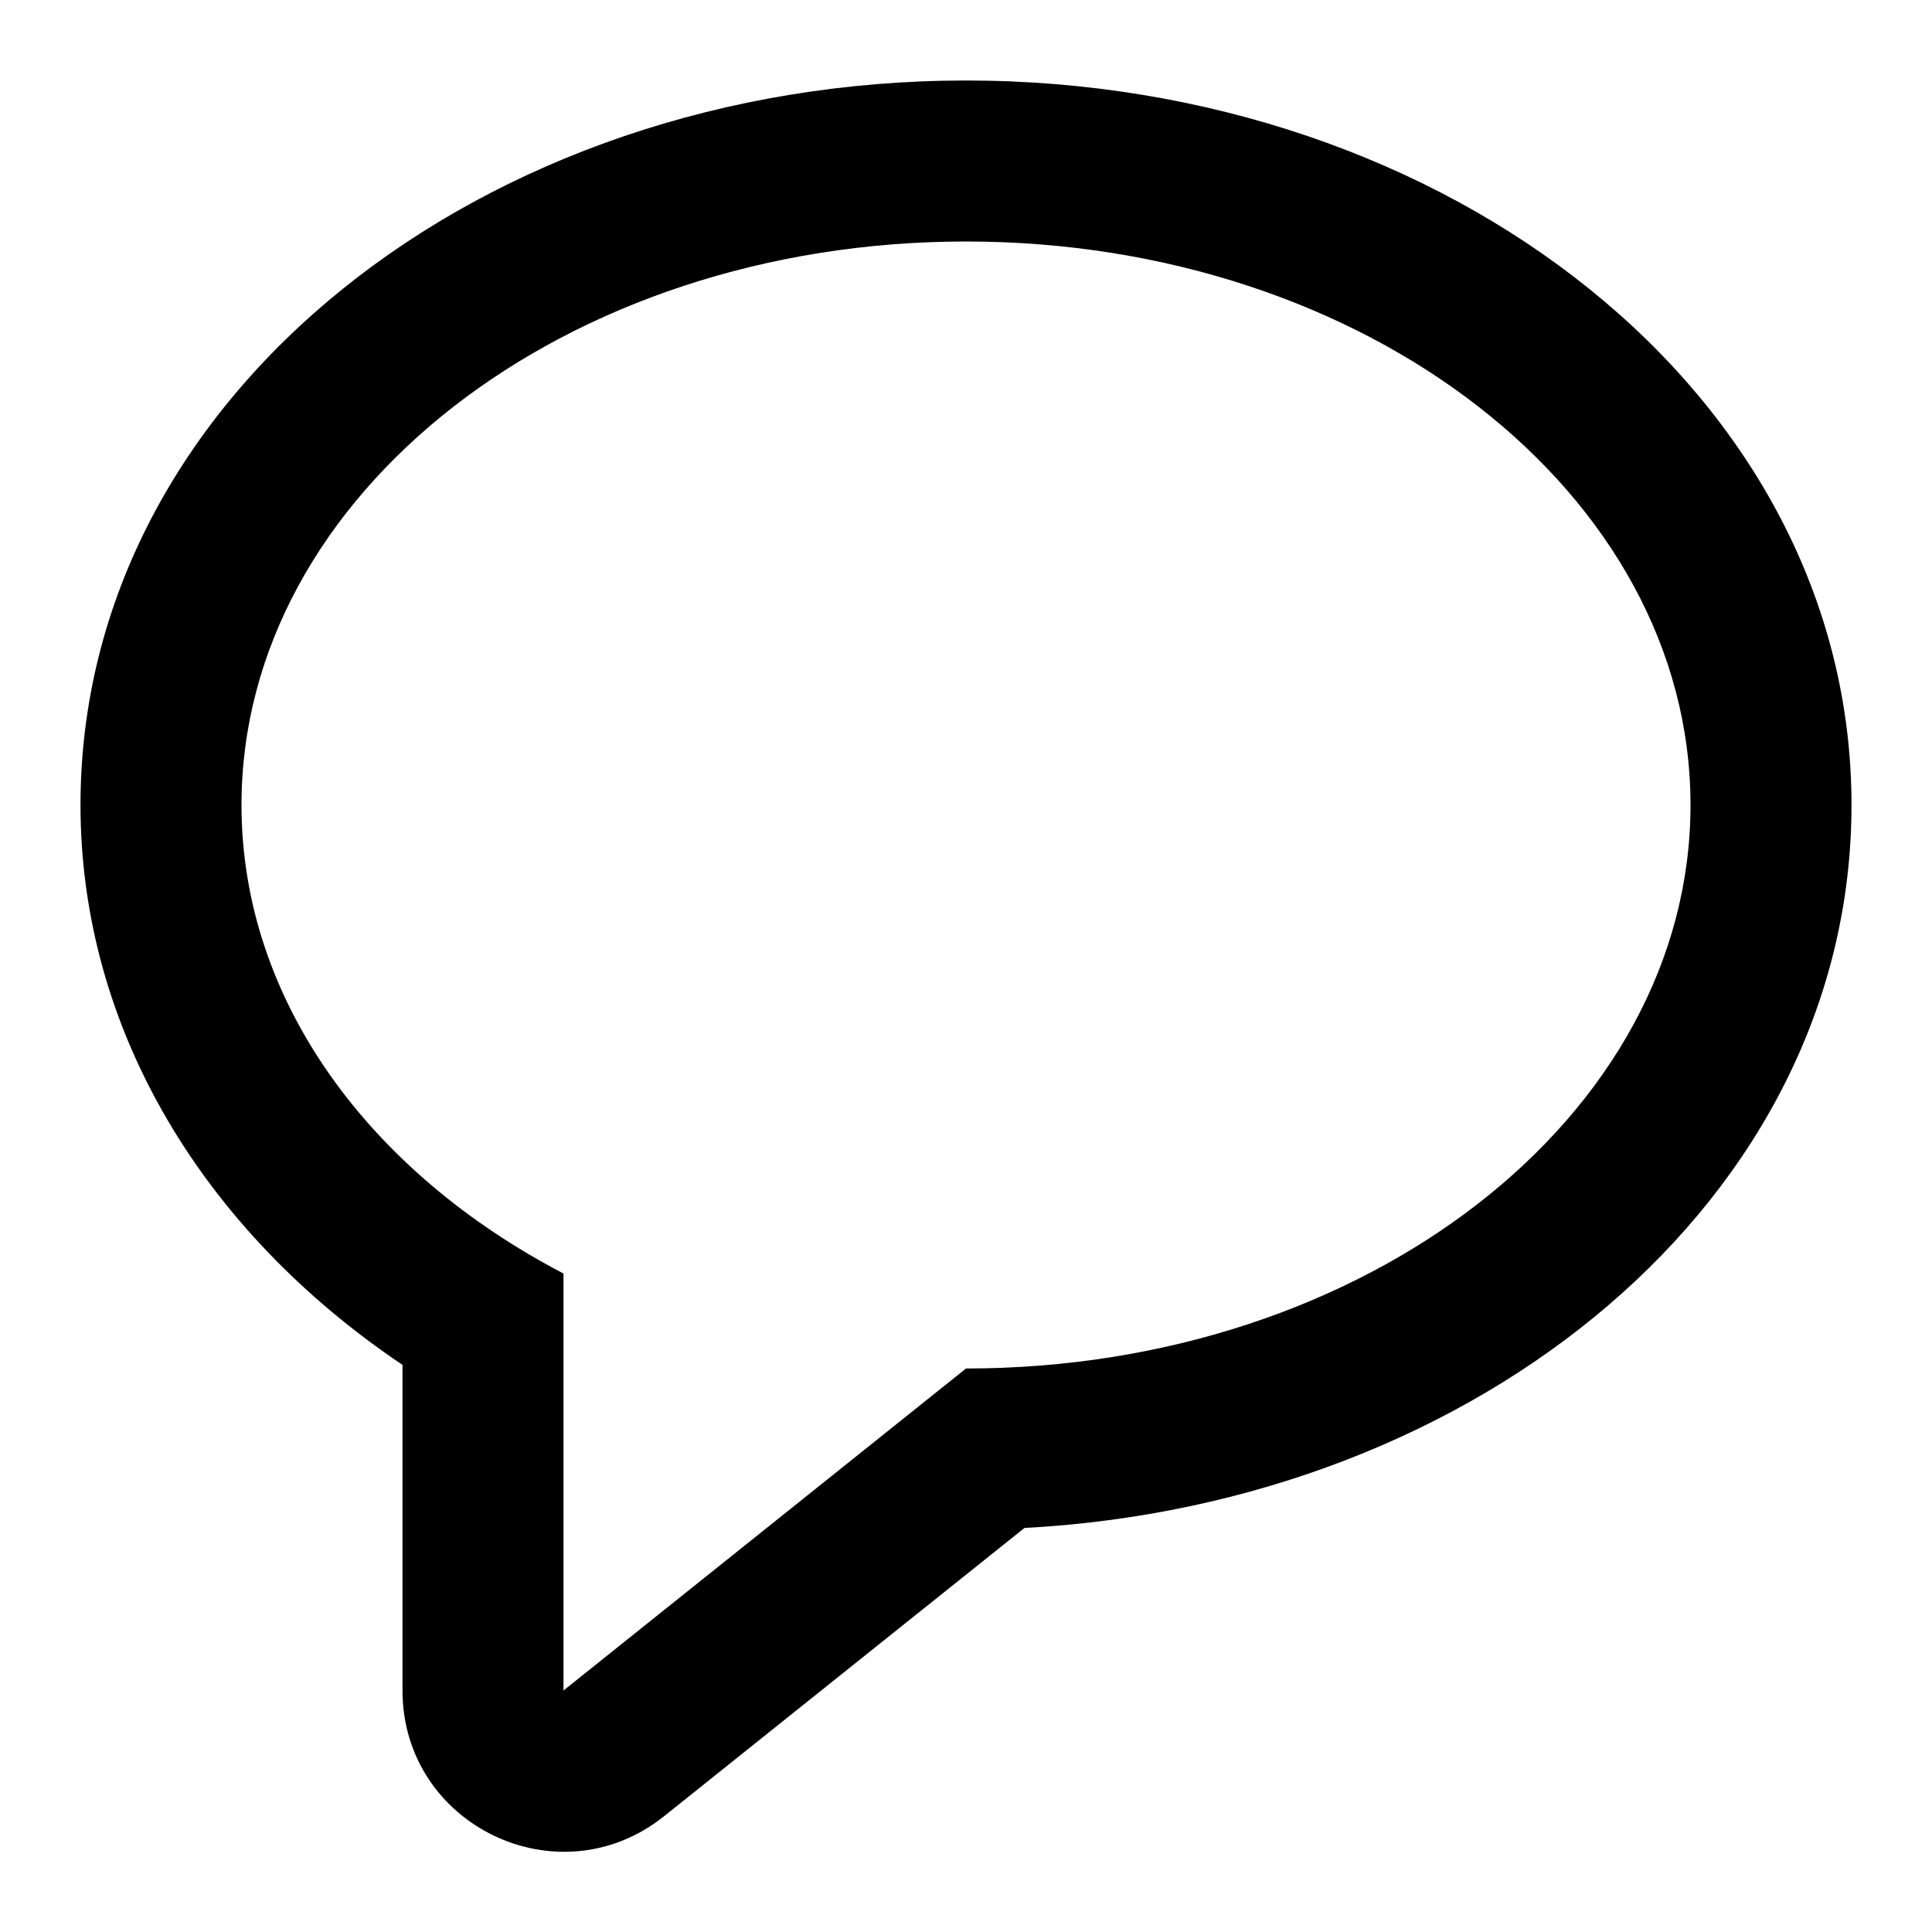
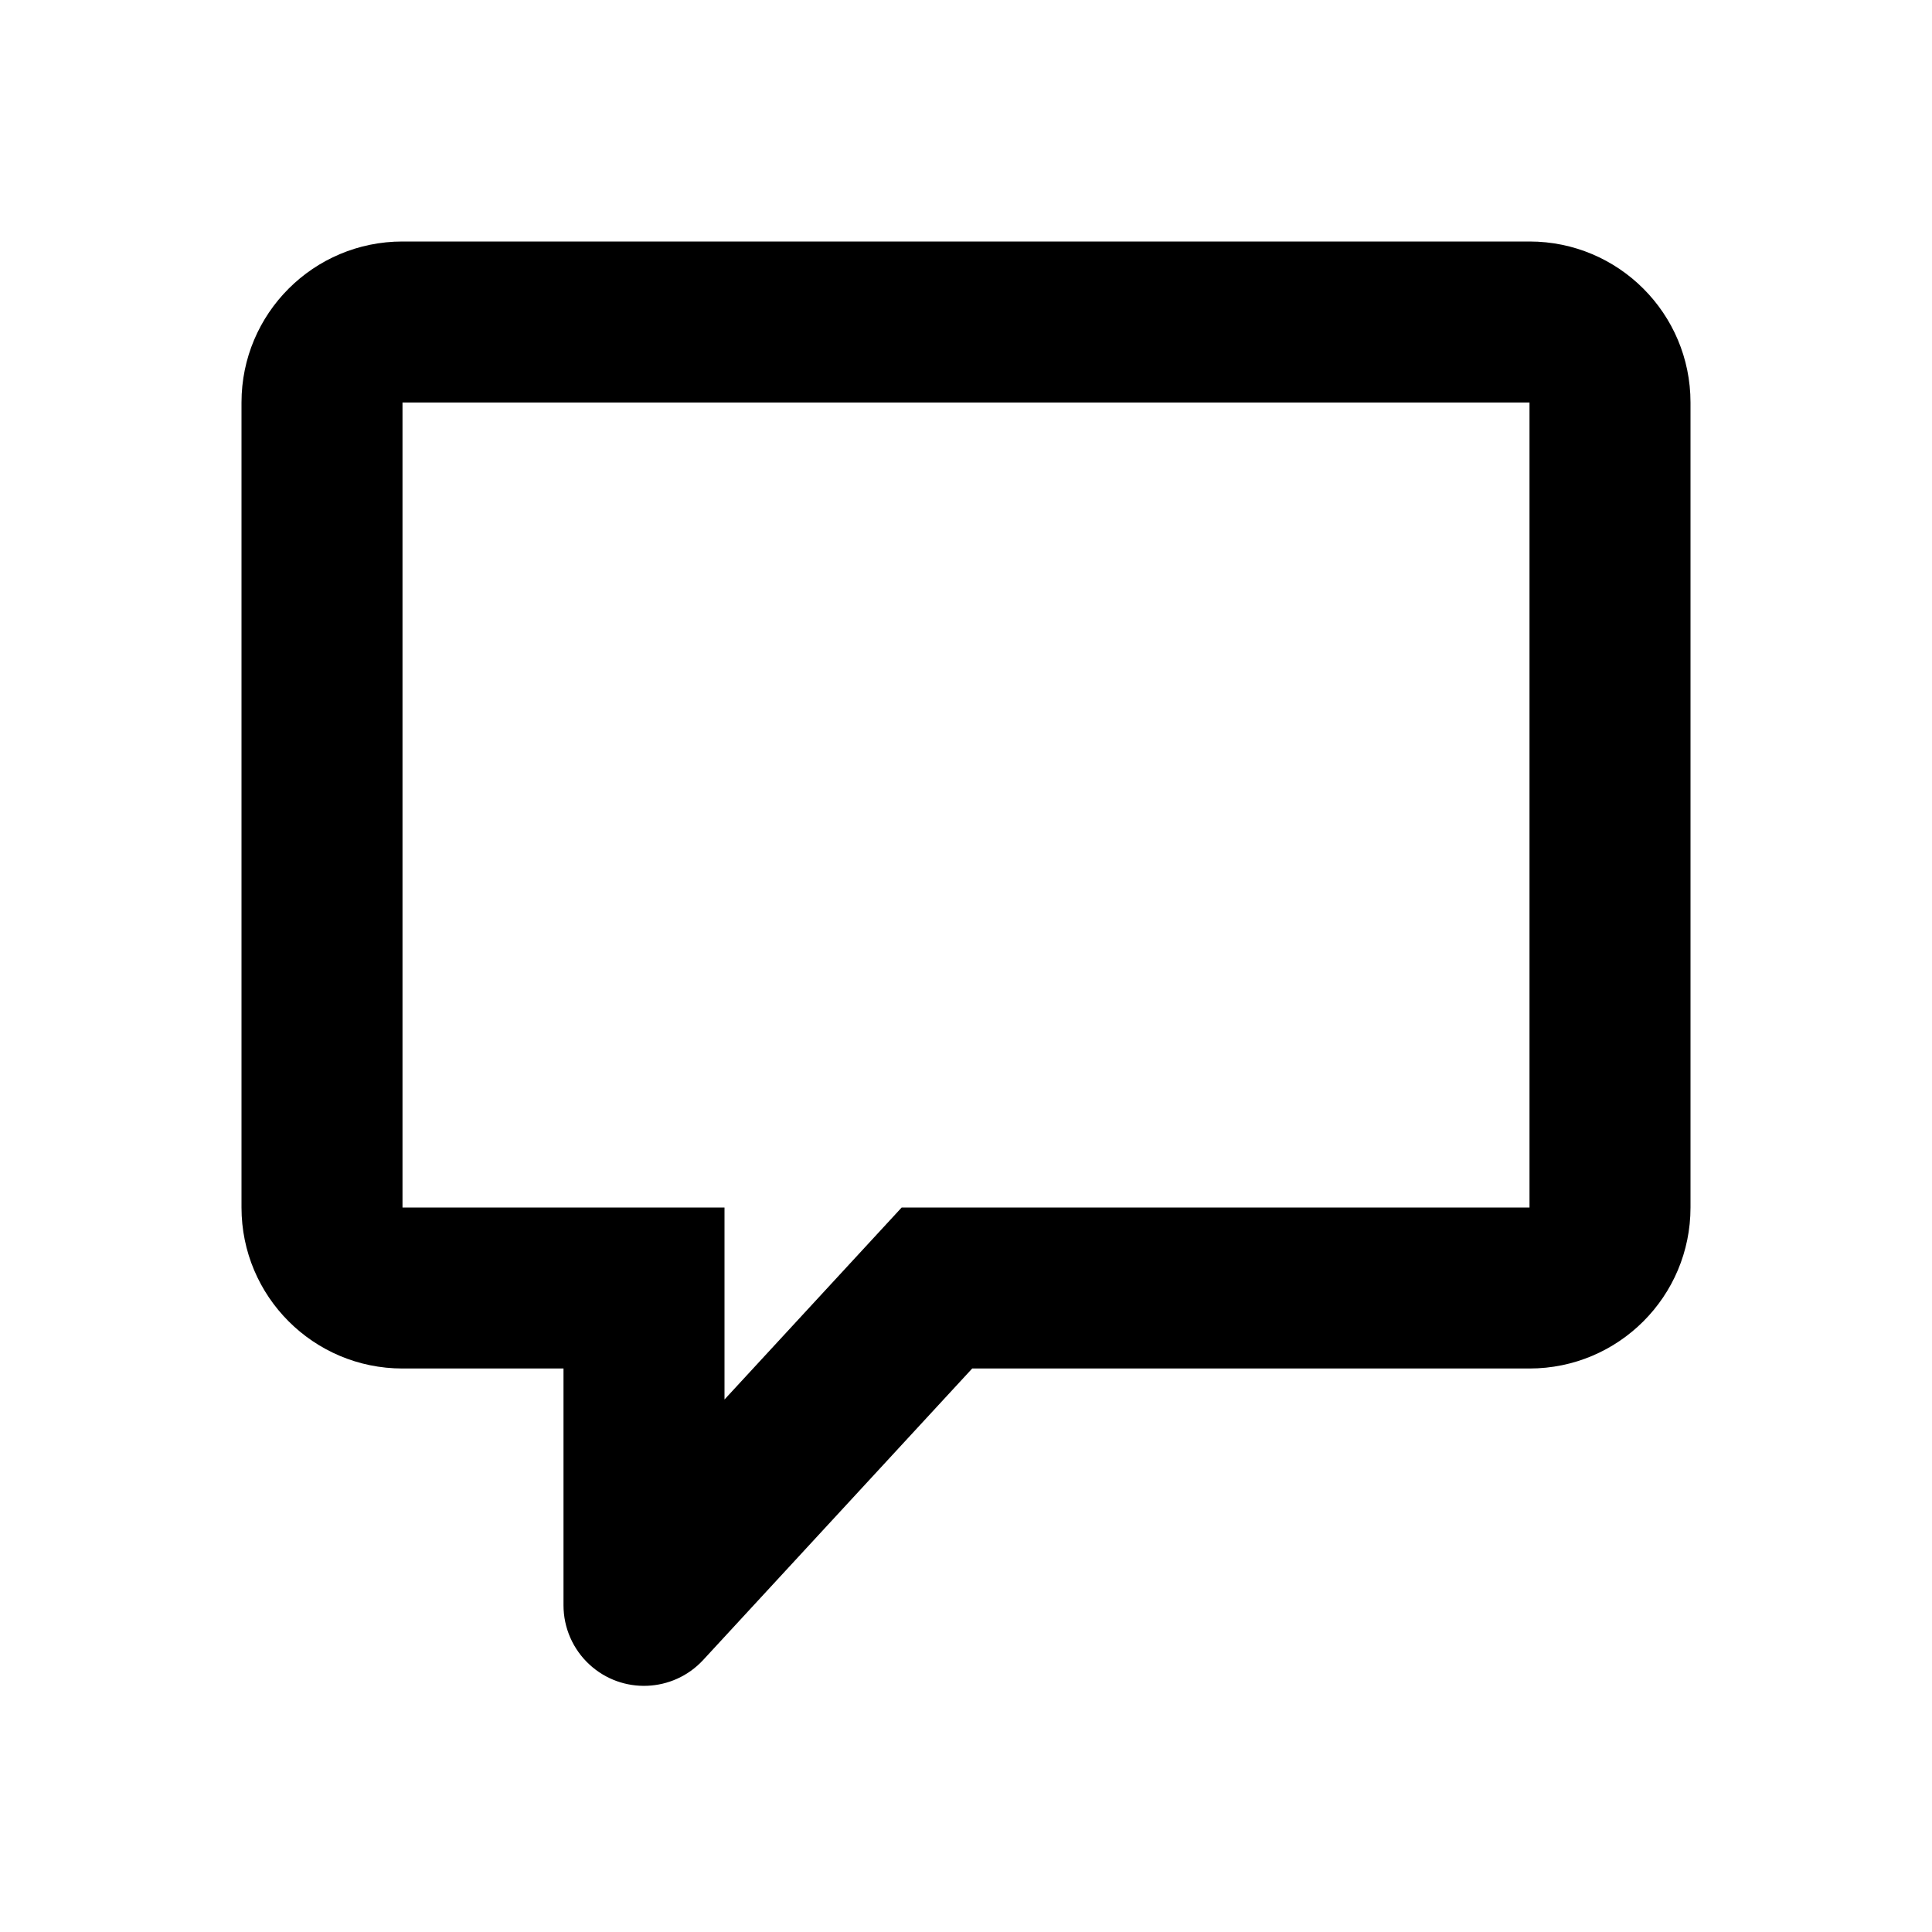
- <svg xmlns="http://www.w3.org/2000/svg" width="24px" height="24px" viewBox="0 0 24 24" version="1.1">
-   <defs />
-   <g id="Page-1" stroke="none" stroke-width="1" fill="none" fill-rule="evenodd">
-     <g id="24x24_message_outline" fill-rule="nonzero" fill="#000000">
-       <path d="M3,10 C3,12.427 4.589,14.564 7,15.82 L7,21 L12,17 C16.971,17 21,13.866 21,10 C21,6.134 16.971,3 12,3 C7.029,3 3,6.134 3,10 Z M8.249,22.562 C6.94,23.609 5,22.677 5,21 L5,16.955 C2.525,15.292 1,12.783 1,10 C1,4.904 6.019,1 12,1 C17.981,1 23,4.904 23,10 C23,14.889 18.381,18.68 12.726,18.981 L8.249,22.562 Z" id="Icon" />
-     </g>
+ <svg xmlns="http://www.w3.org/2000/svg" xmlns:xlink="http://www.w3.org/1999/xlink" width="24" height="24" viewBox="0 0 24 24">
+   <defs>
+     <path id="24x24_message_outline-a" d="M11.201,15 L19,15 L19,5 L5,5 L5,15 L9,15 L9,17.385 L11.201,15 Z M8.735,20.621 C8.36,21.026 7.728,21.052 7.322,20.677 C7.117,20.488 7,20.221 7,19.942 L7,17 L5,17 C3.895,17 3,16.105 3,15 L3,5 C3,3.895 3.895,3 5,3 L19,3 C20.105,3 21,3.895 21,5 L21,15 C21,16.105 20.105,17 19,17 L12.077,17 L8.735,20.621 Z" />
+   </defs>
+   <g fill="none" fill-rule="evenodd">
+     <use fill="#000" fill-rule="nonzero" xlink:href="#24x24_message_outline-a" />
  </g>
</svg>
